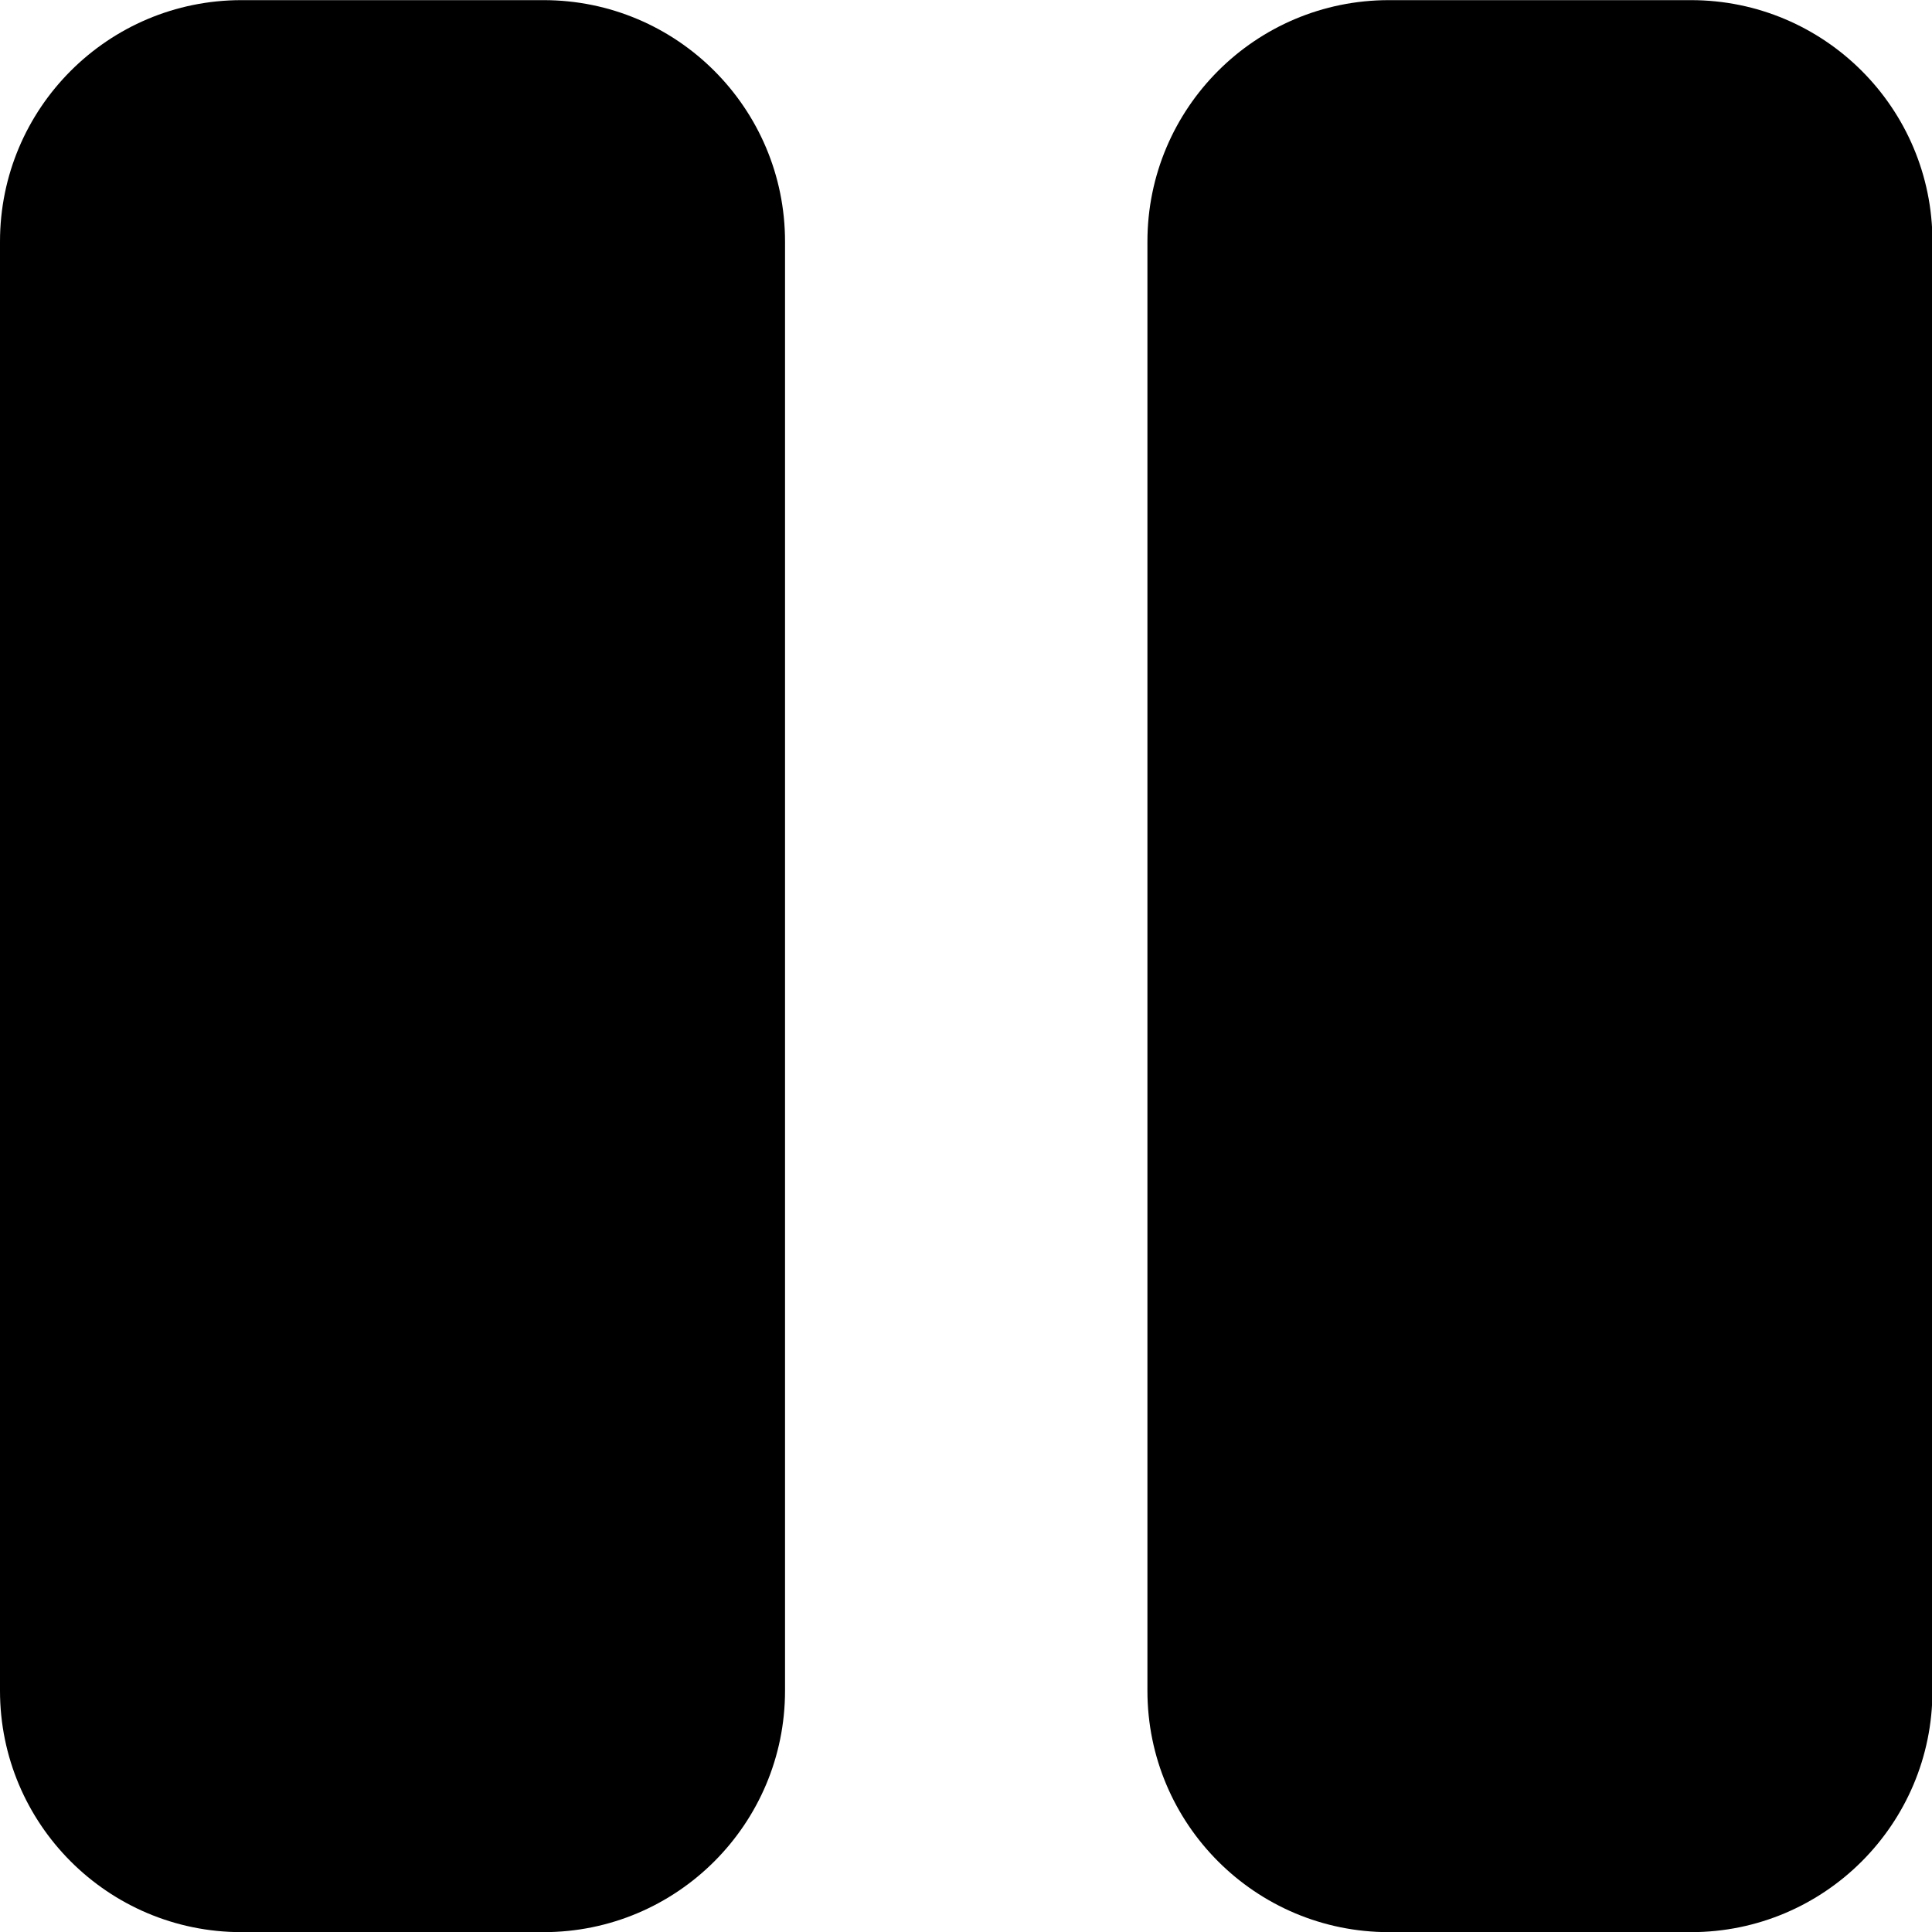
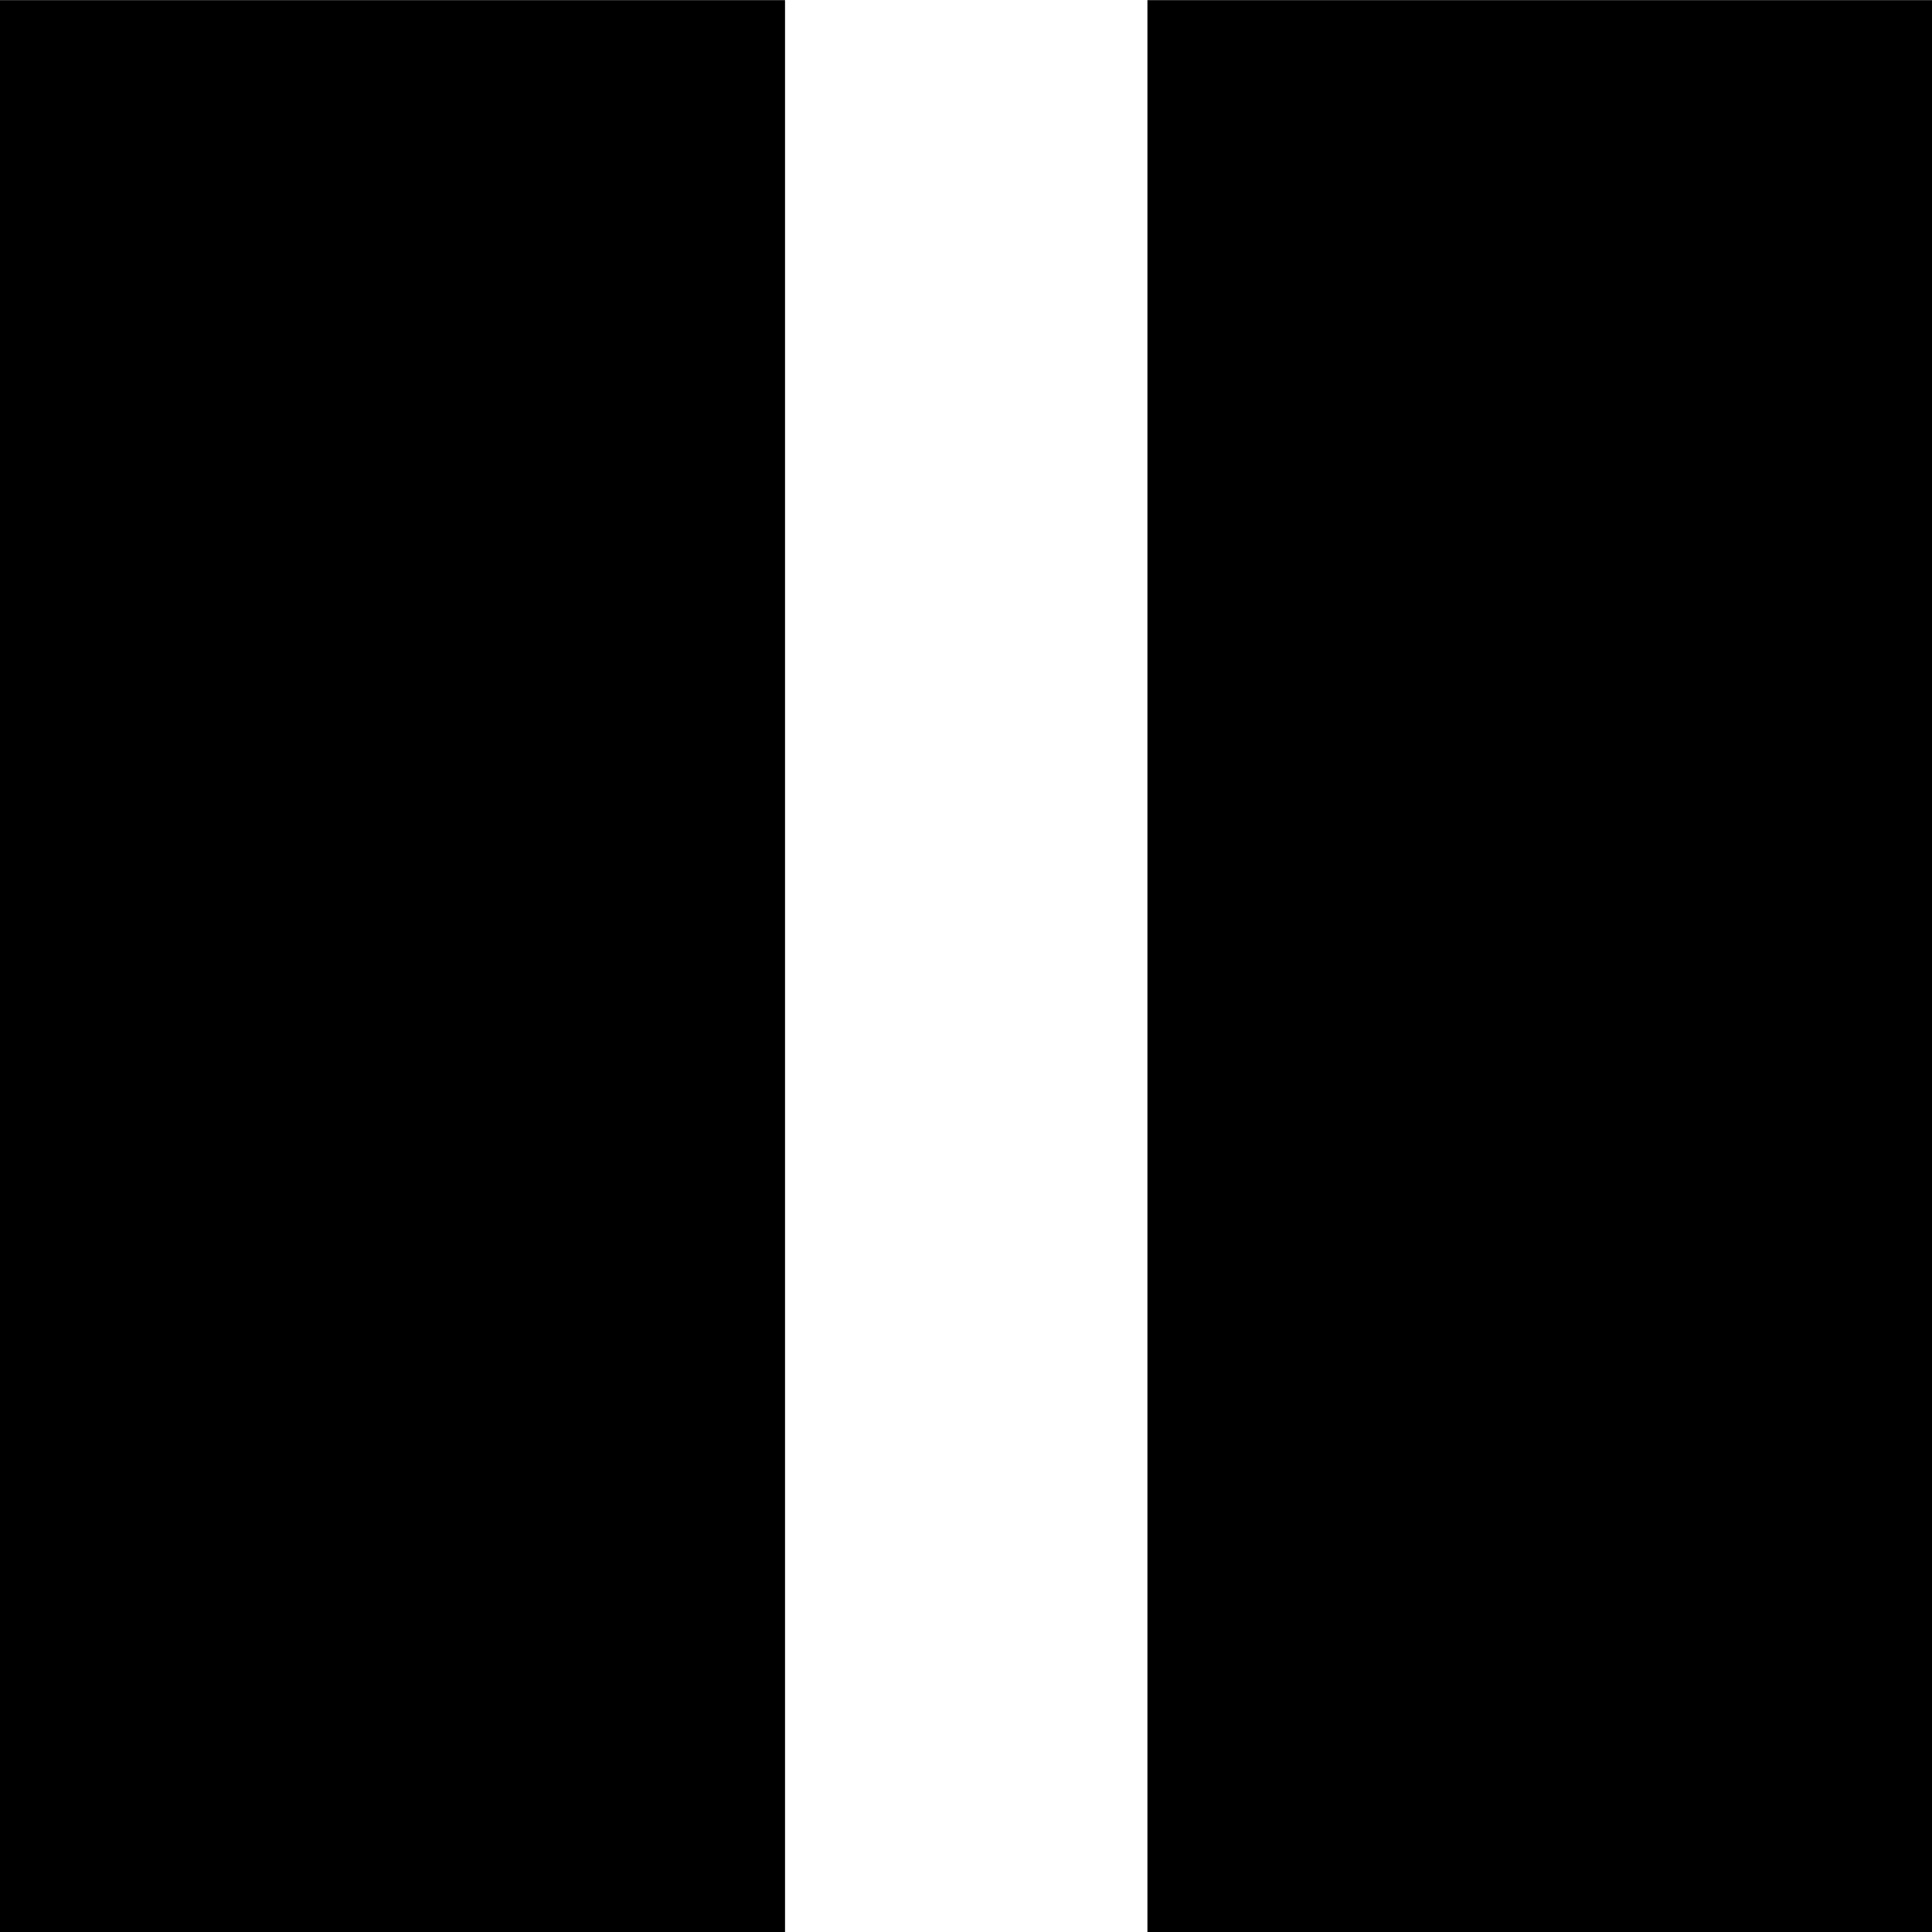
<svg xmlns="http://www.w3.org/2000/svg" width="16" height="16" viewBox="0 0 4.233 4.233" version="1.1" id="svg8">
-   <defs id="defs2" />
+   <defs id="defs2">
+     </defs>
  <g id="layer1" transform="translate(0,-292.7667)">
-     <rect style="opacity:1;fill:#000000;fill-opacity:1;stroke:none;stroke-width:0.529;stroke-linecap:round;stroke-linejoin:round;stroke-miterlimit:4;stroke-dasharray:none;stroke-opacity:1;paint-order:normal" id="rect816" width="1.72" height="4.233" x="0" y="292.767" ry="0.529" rx="0.529" />
-     <rect rx="0.529" style="opacity:1;fill:#000000;fill-opacity:1;stroke:none;stroke-width:0.529;stroke-linecap:round;stroke-linejoin:round;stroke-miterlimit:4;stroke-dasharray:none;stroke-opacity:1;paint-order:normal" id="rect816-9" width="1.72" height="4.233" x="2.514" y="292.767" ry="0.529" />
+     <rect style="opacity:1;fill:#000000;fill-opacity:1;stroke:none;stroke-width:0.529;stroke-linecap:round;stroke-linejoin:round;stroke-miterlimit:4;stroke-dasharray:none;stroke-opacity:1;paint-order:normal" id="rect816" width="1.72" height="4.233" x="0" y="292.767" ry="0" rx="0" />
+     <rect rx="0" style="opacity:1;fill:#000000;fill-opacity:1;stroke:none;stroke-width:0.529;stroke-linecap:round;stroke-linejoin:round;stroke-miterlimit:4;stroke-dasharray:none;stroke-opacity:1;paint-order:normal" id="rect816-9" width="1.72" height="4.233" x="2.514" y="292.767" ry="0" />
  </g>
</svg>
